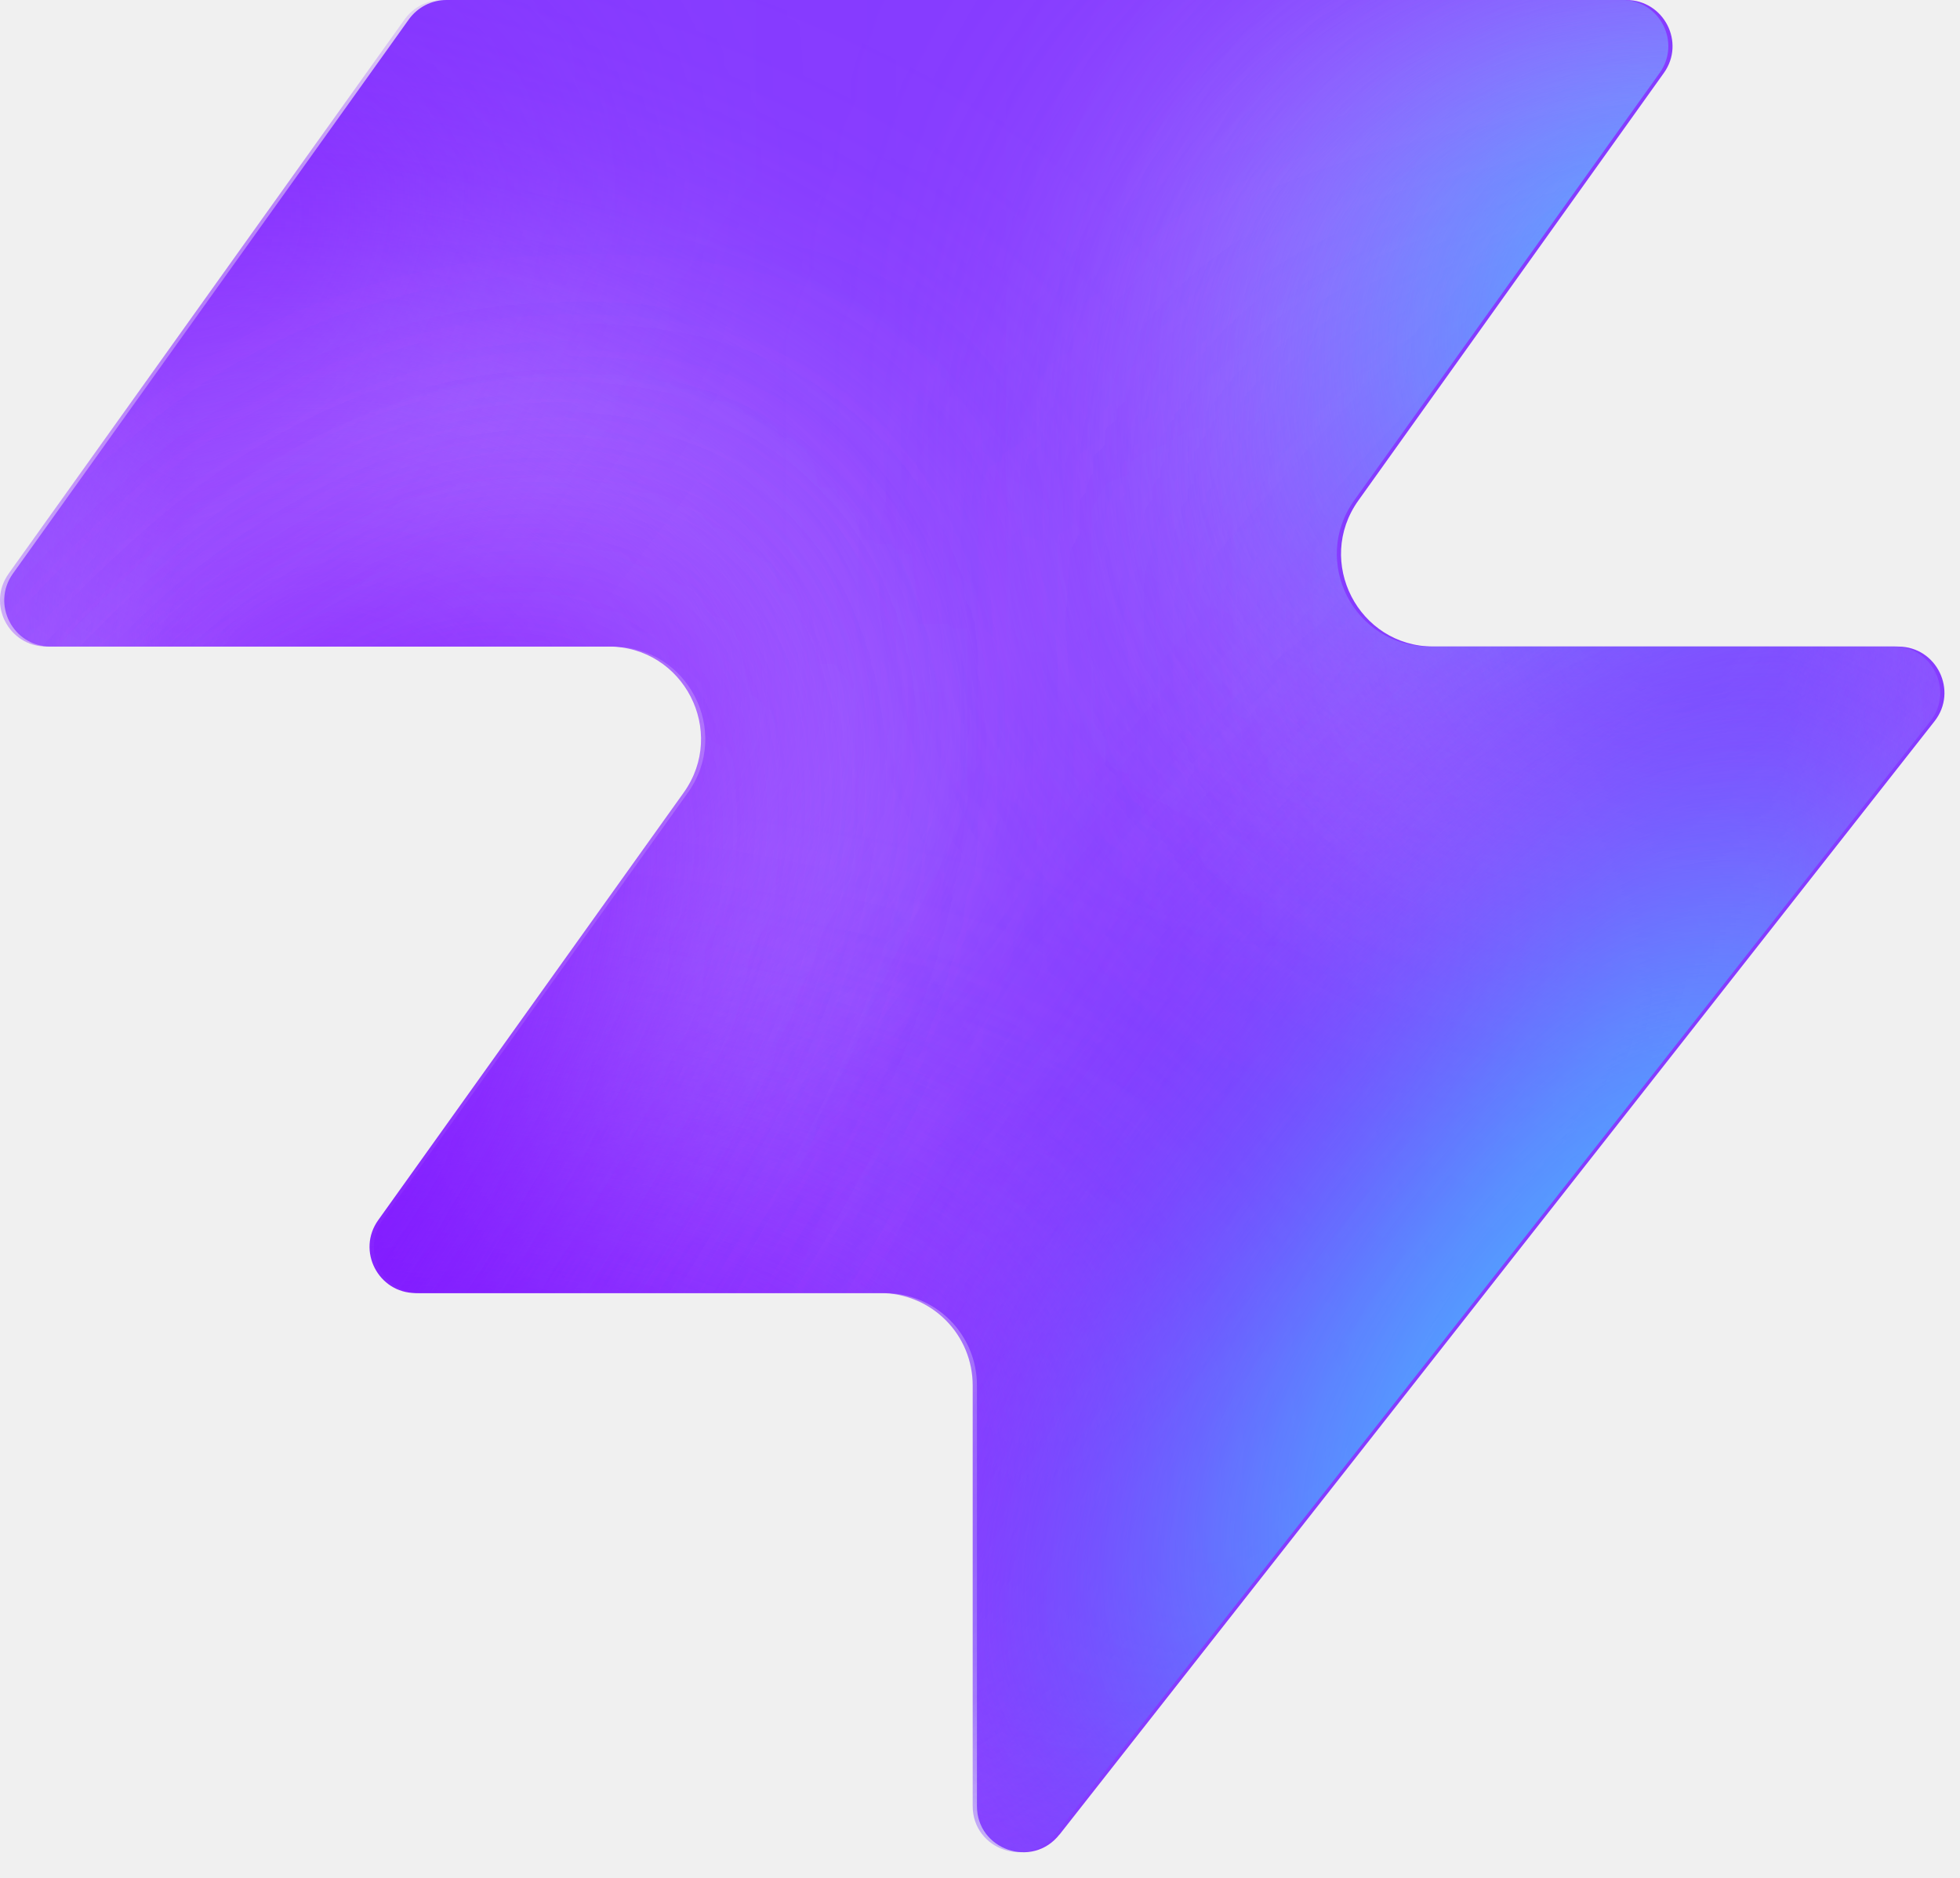
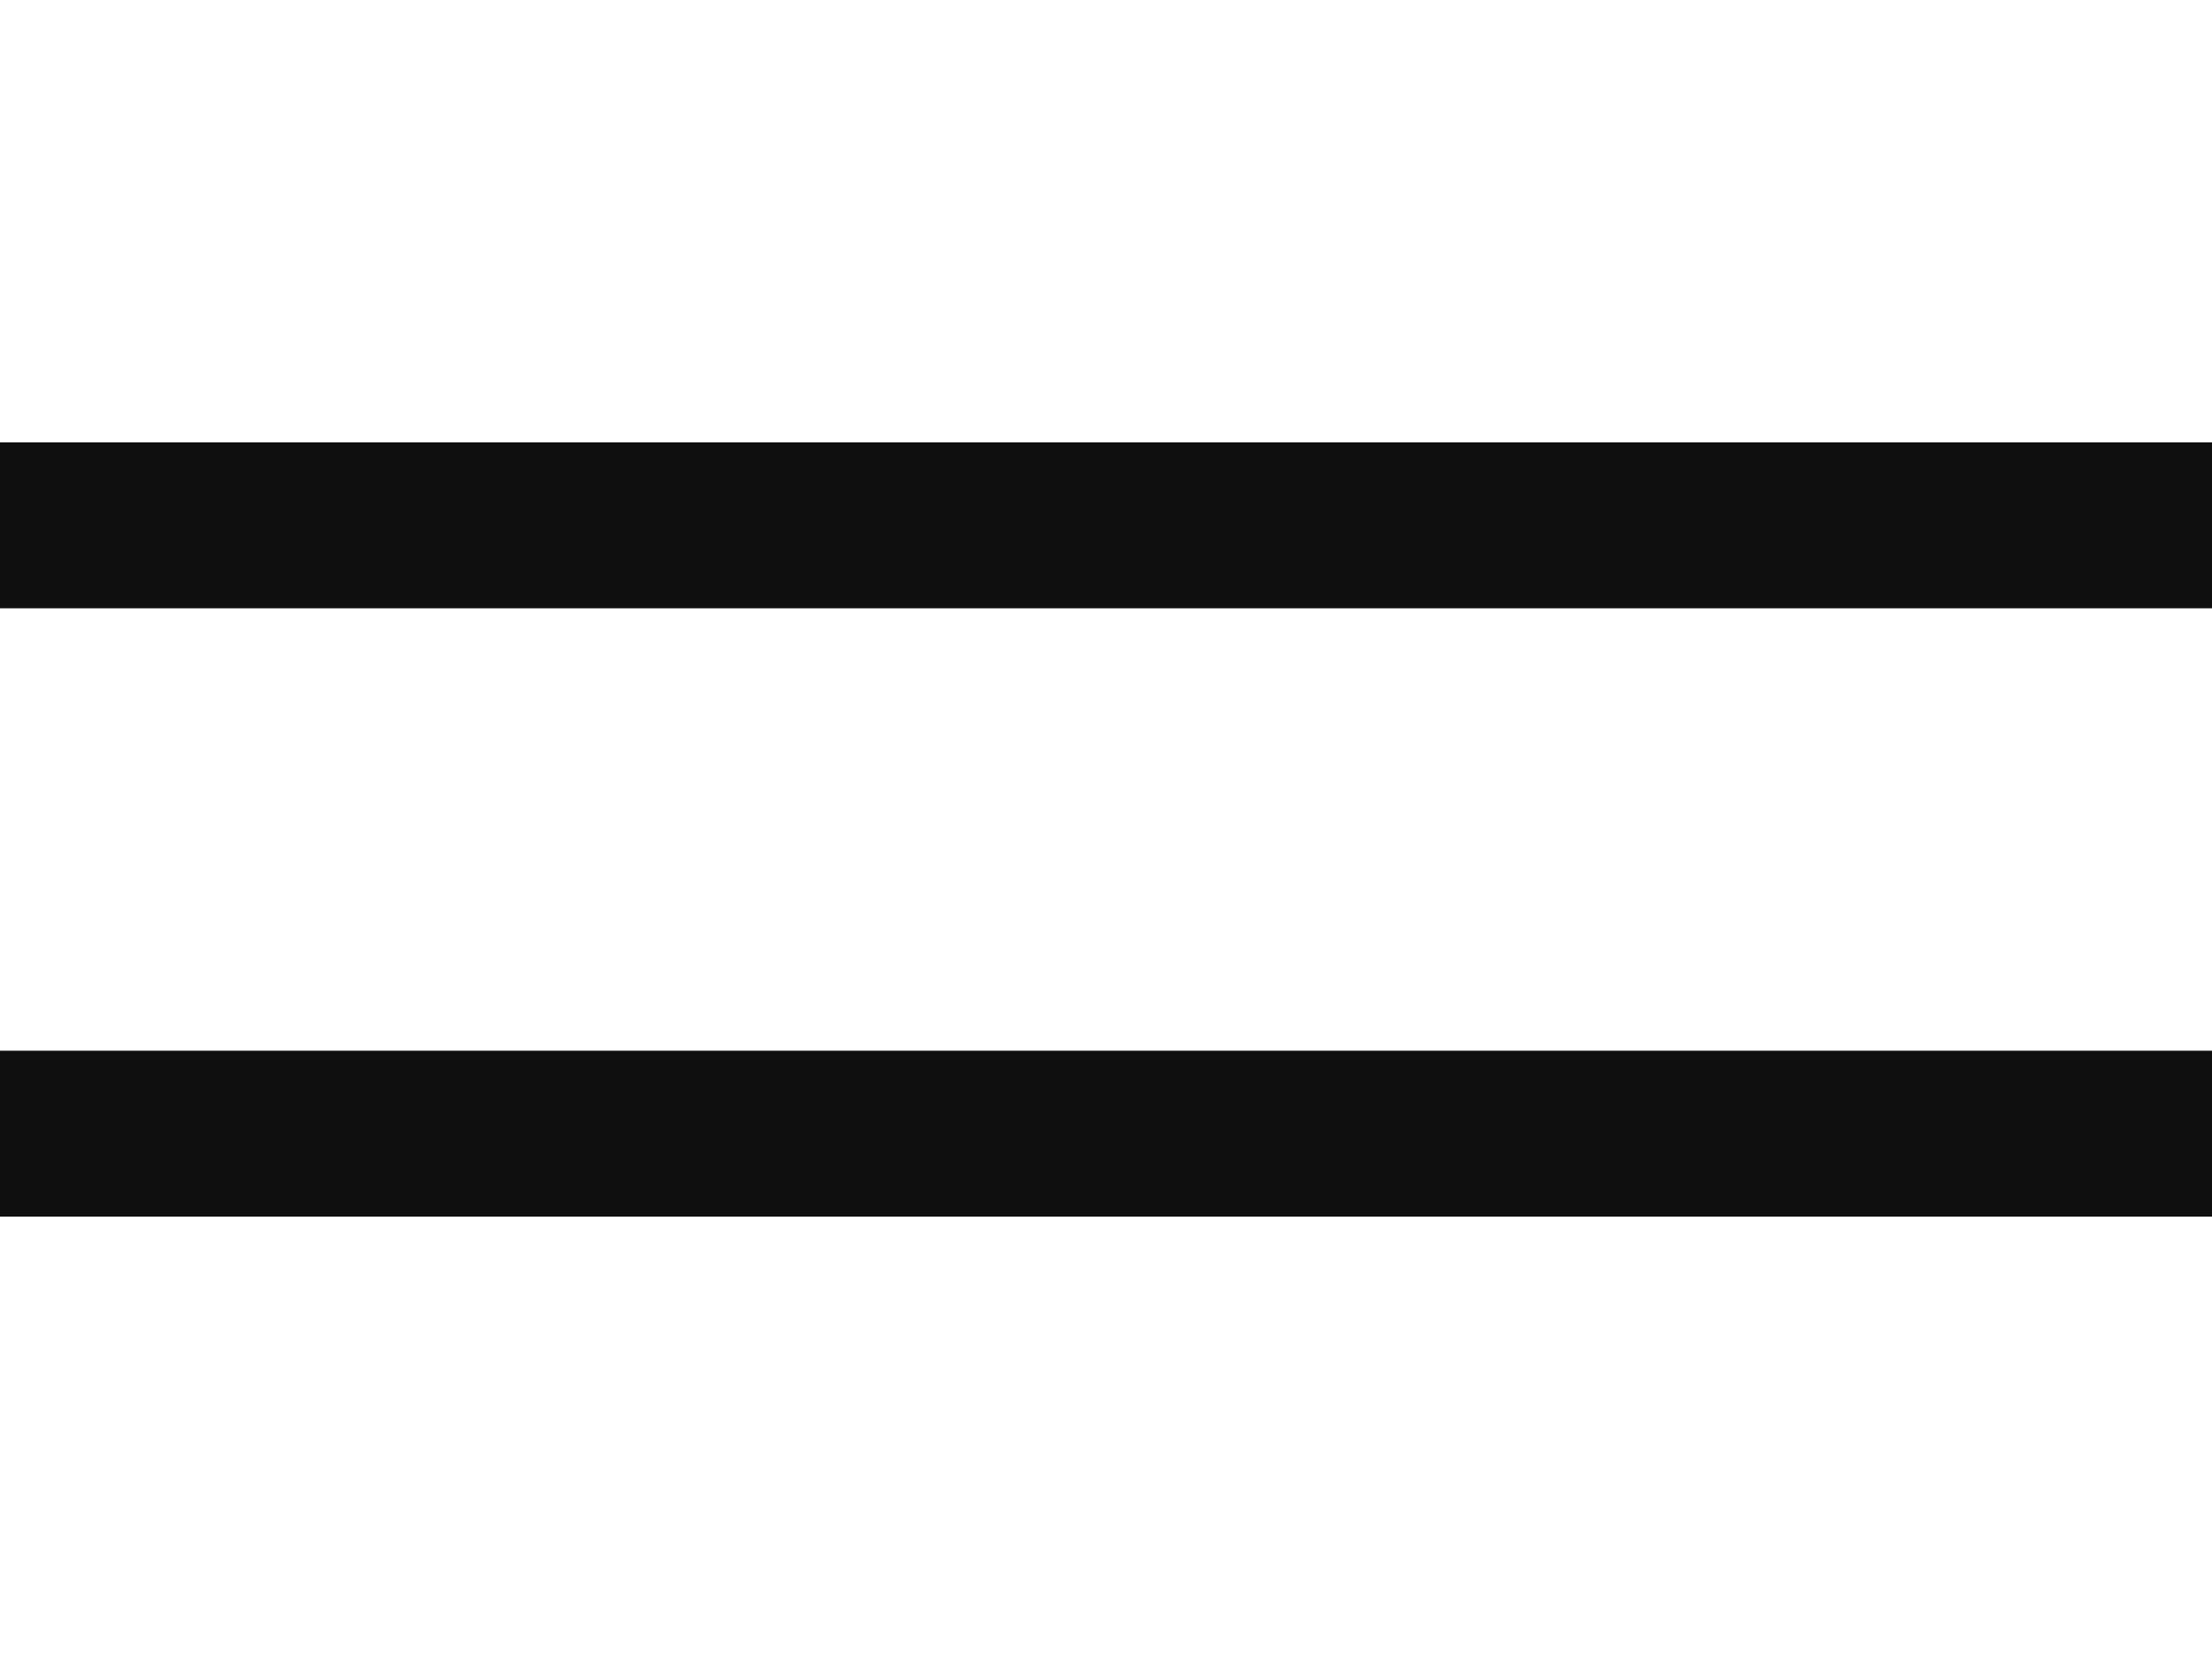
- <svg xmlns="http://www.w3.org/2000/svg" width="48" height="46" fill="none" viewBox="0 0 48 46">
-   <path fill="#863bff" d="M25.946 44.938c-.664.845-2.021.375-2.021-.698V33.937a2.26 2.26 0 0 0-2.262-2.262H10.287c-.92 0-1.456-1.04-.92-1.788l7.48-10.471c1.07-1.497 0-3.578-1.842-3.578H1.237c-.92 0-1.456-1.04-.92-1.788L10.013.474c.214-.297.556-.474.92-.474h28.894c.92 0 1.456 1.04.92 1.788l-7.48 10.471c-1.07 1.498 0 3.579 1.842 3.579h11.377c.943 0 1.473 1.088.89 1.83L25.947 44.94z" style="fill:#863bff;fill:color(display-p3 .525 .23 1);fill-opacity:1" />
-   <mask id="a" width="48" height="46" x="0" y="0" maskUnits="userSpaceOnUse" style="mask-type:alpha">
-     <path fill="#000" d="M25.842 44.938c-.664.844-2.021.375-2.021-.698V33.937a2.26 2.26 0 0 0-2.262-2.262H10.183c-.92 0-1.456-1.04-.92-1.788l7.48-10.471c1.07-1.498 0-3.579-1.842-3.579H1.133c-.92 0-1.456-1.04-.92-1.787L9.91.473c.214-.297.556-.474.92-.474h28.894c.92 0 1.456 1.04.92 1.788l-7.48 10.471c-1.07 1.498 0 3.578 1.842 3.578h11.377c.943 0 1.473 1.088.89 1.832L25.843 44.94z" style="fill:#000;fill-opacity:1" />
-   </mask>
-   <g mask="url(#a)">
-     <g filter="url(#b)">
-       <ellipse cx="5.508" cy="14.704" fill="#ede6ff" rx="5.508" ry="14.704" style="fill:#ede6ff;fill:color(display-p3 .927 .903 1);fill-opacity:1" transform="matrix(.00324 1 1 -.00324 -4.47 31.516)" />
-     </g>
-     <g filter="url(#c)">
-       <ellipse cx="10.399" cy="29.851" fill="#ede6ff" rx="10.399" ry="29.851" style="fill:#ede6ff;fill:color(display-p3 .927 .903 1);fill-opacity:1" transform="matrix(.00324 1 1 -.00324 -39.328 7.883)" />
-     </g>
-     <g filter="url(#d)">
-       <ellipse cx="5.508" cy="30.487" fill="#7e14ff" rx="5.508" ry="30.487" style="fill:#7e14ff;fill:color(display-p3 .492 .077 1);fill-opacity:1" transform="rotate(89.814 -25.913 -14.639)scale(1 -1)" />
-     </g>
-     <g filter="url(#e)">
-       <ellipse cx="5.508" cy="30.599" fill="#7e14ff" rx="5.508" ry="30.599" style="fill:#7e14ff;fill:color(display-p3 .492 .077 1);fill-opacity:1" transform="rotate(89.814 -32.644 -3.334)scale(1 -1)" />
-     </g>
-     <g filter="url(#f)">
-       <ellipse cx="5.508" cy="30.599" fill="#7e14ff" rx="5.508" ry="30.599" style="fill:#7e14ff;fill:color(display-p3 .492 .077 1);fill-opacity:1" transform="matrix(.00324 1 1 -.00324 -34.34 30.47)" />
-     </g>
-     <g filter="url(#g)">
-       <ellipse cx="14.072" cy="22.078" fill="#ede6ff" rx="14.072" ry="22.078" style="fill:#ede6ff;fill:color(display-p3 .927 .903 1);fill-opacity:1" transform="rotate(93.35 24.506 48.493)scale(-1 1)" />
-     </g>
-     <g filter="url(#h)">
-       <ellipse cx="3.47" cy="21.501" fill="#7e14ff" rx="3.47" ry="21.501" style="fill:#7e14ff;fill:color(display-p3 .492 .077 1);fill-opacity:1" transform="rotate(89.009 28.708 47.59)scale(-1 1)" />
-     </g>
-     <g filter="url(#i)">
-       <ellipse cx="3.47" cy="21.501" fill="#7e14ff" rx="3.47" ry="21.501" style="fill:#7e14ff;fill:color(display-p3 .492 .077 1);fill-opacity:1" transform="rotate(89.009 28.708 47.59)scale(-1 1)" />
-     </g>
-     <g filter="url(#j)">
-       <ellipse cx=".387" cy="8.972" fill="#7e14ff" rx="4.407" ry="29.108" style="fill:#7e14ff;fill:color(display-p3 .492 .077 1);fill-opacity:1" transform="rotate(39.51 .387 8.972)" />
-     </g>
-     <g filter="url(#k)">
-       <ellipse cx="47.523" cy="-6.092" fill="#7e14ff" rx="4.407" ry="29.108" style="fill:#7e14ff;fill:color(display-p3 .492 .077 1);fill-opacity:1" transform="rotate(37.892 47.523 -6.092)" />
-     </g>
-     <g filter="url(#l)">
-       <ellipse cx="41.412" cy="6.333" fill="#47bfff" rx="5.971" ry="9.665" style="fill:#47bfff;fill:color(display-p3 .28 .748 1);fill-opacity:1" transform="rotate(37.892 41.412 6.333)" />
-     </g>
-     <g filter="url(#m)">
-       <ellipse cx="-1.879" cy="38.332" fill="#7e14ff" rx="4.407" ry="29.108" style="fill:#7e14ff;fill:color(display-p3 .492 .077 1);fill-opacity:1" transform="rotate(37.892 -1.88 38.332)" />
-     </g>
-     <g filter="url(#n)">
-       <ellipse cx="-1.879" cy="38.332" fill="#7e14ff" rx="4.407" ry="29.108" style="fill:#7e14ff;fill:color(display-p3 .492 .077 1);fill-opacity:1" transform="rotate(37.892 -1.88 38.332)" />
-     </g>
-     <g filter="url(#o)">
-       <ellipse cx="35.651" cy="29.907" fill="#7e14ff" rx="4.407" ry="29.108" style="fill:#7e14ff;fill:color(display-p3 .492 .077 1);fill-opacity:1" transform="rotate(37.892 35.651 29.907)" />
-     </g>
-     <g filter="url(#p)">
-       <ellipse cx="38.418" cy="32.4" fill="#47bfff" rx="5.971" ry="15.297" style="fill:#47bfff;fill:color(display-p3 .28 .748 1);fill-opacity:1" transform="rotate(37.892 38.418 32.4)" />
-     </g>
-   </g>
-   <defs>
-     <filter id="b" width="60.045" height="41.654" x="-19.77" y="16.149" color-interpolation-filters="sRGB" filterUnits="userSpaceOnUse">
-       <feFlood flood-opacity="0" result="BackgroundImageFix" />
-       <feBlend in="SourceGraphic" in2="BackgroundImageFix" result="shape" />
-       <feGaussianBlur result="effect1_foregroundBlur_2002_17158" stdDeviation="7.659" />
-     </filter>
-     <filter id="c" width="90.34" height="51.437" x="-54.613" y="-7.533" color-interpolation-filters="sRGB" filterUnits="userSpaceOnUse">
-       <feFlood flood-opacity="0" result="BackgroundImageFix" />
-       <feBlend in="SourceGraphic" in2="BackgroundImageFix" result="shape" />
-       <feGaussianBlur result="effect1_foregroundBlur_2002_17158" stdDeviation="7.659" />
-     </filter>
-     <filter id="d" width="79.355" height="29.4" x="-49.64" y="2.03" color-interpolation-filters="sRGB" filterUnits="userSpaceOnUse">
-       <feFlood flood-opacity="0" result="BackgroundImageFix" />
-       <feBlend in="SourceGraphic" in2="BackgroundImageFix" result="shape" />
-       <feGaussianBlur result="effect1_foregroundBlur_2002_17158" stdDeviation="4.596" />
-     </filter>
-     <filter id="e" width="79.579" height="29.4" x="-45.045" y="20.029" color-interpolation-filters="sRGB" filterUnits="userSpaceOnUse">
-       <feFlood flood-opacity="0" result="BackgroundImageFix" />
-       <feBlend in="SourceGraphic" in2="BackgroundImageFix" result="shape" />
-       <feGaussianBlur result="effect1_foregroundBlur_2002_17158" stdDeviation="4.596" />
-     </filter>
-     <filter id="f" width="79.579" height="29.4" x="-43.513" y="21.178" color-interpolation-filters="sRGB" filterUnits="userSpaceOnUse">
-       <feFlood flood-opacity="0" result="BackgroundImageFix" />
-       <feBlend in="SourceGraphic" in2="BackgroundImageFix" result="shape" />
-       <feGaussianBlur result="effect1_foregroundBlur_2002_17158" stdDeviation="4.596" />
-     </filter>
-     <filter id="g" width="74.749" height="58.852" x="15.756" y="-17.901" color-interpolation-filters="sRGB" filterUnits="userSpaceOnUse">
-       <feFlood flood-opacity="0" result="BackgroundImageFix" />
-       <feBlend in="SourceGraphic" in2="BackgroundImageFix" result="shape" />
-       <feGaussianBlur result="effect1_foregroundBlur_2002_17158" stdDeviation="7.659" />
-     </filter>
-     <filter id="h" width="61.377" height="25.362" x="23.548" y="2.284" color-interpolation-filters="sRGB" filterUnits="userSpaceOnUse">
-       <feFlood flood-opacity="0" result="BackgroundImageFix" />
-       <feBlend in="SourceGraphic" in2="BackgroundImageFix" result="shape" />
-       <feGaussianBlur result="effect1_foregroundBlur_2002_17158" stdDeviation="4.596" />
-     </filter>
-     <filter id="i" width="61.377" height="25.362" x="23.548" y="2.284" color-interpolation-filters="sRGB" filterUnits="userSpaceOnUse">
-       <feFlood flood-opacity="0" result="BackgroundImageFix" />
-       <feBlend in="SourceGraphic" in2="BackgroundImageFix" result="shape" />
-       <feGaussianBlur result="effect1_foregroundBlur_2002_17158" stdDeviation="4.596" />
-     </filter>
-     <filter id="j" width="56.045" height="63.649" x="-27.636" y="-22.853" color-interpolation-filters="sRGB" filterUnits="userSpaceOnUse">
-       <feFlood flood-opacity="0" result="BackgroundImageFix" />
-       <feBlend in="SourceGraphic" in2="BackgroundImageFix" result="shape" />
-       <feGaussianBlur result="effect1_foregroundBlur_2002_17158" stdDeviation="4.596" />
-     </filter>
-     <filter id="k" width="54.814" height="64.646" x="20.116" y="-38.415" color-interpolation-filters="sRGB" filterUnits="userSpaceOnUse">
-       <feFlood flood-opacity="0" result="BackgroundImageFix" />
-       <feBlend in="SourceGraphic" in2="BackgroundImageFix" result="shape" />
-       <feGaussianBlur result="effect1_foregroundBlur_2002_17158" stdDeviation="4.596" />
-     </filter>
-     <filter id="l" width="33.541" height="35.313" x="24.641" y="-11.323" color-interpolation-filters="sRGB" filterUnits="userSpaceOnUse">
-       <feFlood flood-opacity="0" result="BackgroundImageFix" />
-       <feBlend in="SourceGraphic" in2="BackgroundImageFix" result="shape" />
-       <feGaussianBlur result="effect1_foregroundBlur_2002_17158" stdDeviation="4.596" />
-     </filter>
-     <filter id="m" width="54.814" height="64.646" x="-29.286" y="6.009" color-interpolation-filters="sRGB" filterUnits="userSpaceOnUse">
-       <feFlood flood-opacity="0" result="BackgroundImageFix" />
-       <feBlend in="SourceGraphic" in2="BackgroundImageFix" result="shape" />
-       <feGaussianBlur result="effect1_foregroundBlur_2002_17158" stdDeviation="4.596" />
-     </filter>
-     <filter id="n" width="54.814" height="64.646" x="-29.286" y="6.009" color-interpolation-filters="sRGB" filterUnits="userSpaceOnUse">
-       <feFlood flood-opacity="0" result="BackgroundImageFix" />
-       <feBlend in="SourceGraphic" in2="BackgroundImageFix" result="shape" />
-       <feGaussianBlur result="effect1_foregroundBlur_2002_17158" stdDeviation="4.596" />
-     </filter>
-     <filter id="o" width="54.814" height="64.646" x="8.244" y="-2.416" color-interpolation-filters="sRGB" filterUnits="userSpaceOnUse">
-       <feFlood flood-opacity="0" result="BackgroundImageFix" />
-       <feBlend in="SourceGraphic" in2="BackgroundImageFix" result="shape" />
-       <feGaussianBlur result="effect1_foregroundBlur_2002_17158" stdDeviation="4.596" />
-     </filter>
-     <filter id="p" width="39.409" height="43.623" x="18.713" y="10.588" color-interpolation-filters="sRGB" filterUnits="userSpaceOnUse">
-       <feFlood flood-opacity="0" result="BackgroundImageFix" />
-       <feBlend in="SourceGraphic" in2="BackgroundImageFix" result="shape" />
-       <feGaussianBlur result="effect1_foregroundBlur_2002_17158" stdDeviation="4.596" />
-     </filter>
-   </defs>
+ <svg xmlns="http://www.w3.org/2000/svg" viewBox="0 0 60 45">
+   <rect width="60" height="45" fill="#0f0f0f" />
+   <rect x="0" y="0" width="60" height="12" fill="#fff" />
+   <rect x="0" y="16.5" width="60" height="12" fill="#fff" />
+   <rect x="0" y="33" width="60" height="12" fill="#fff" />
</svg>
